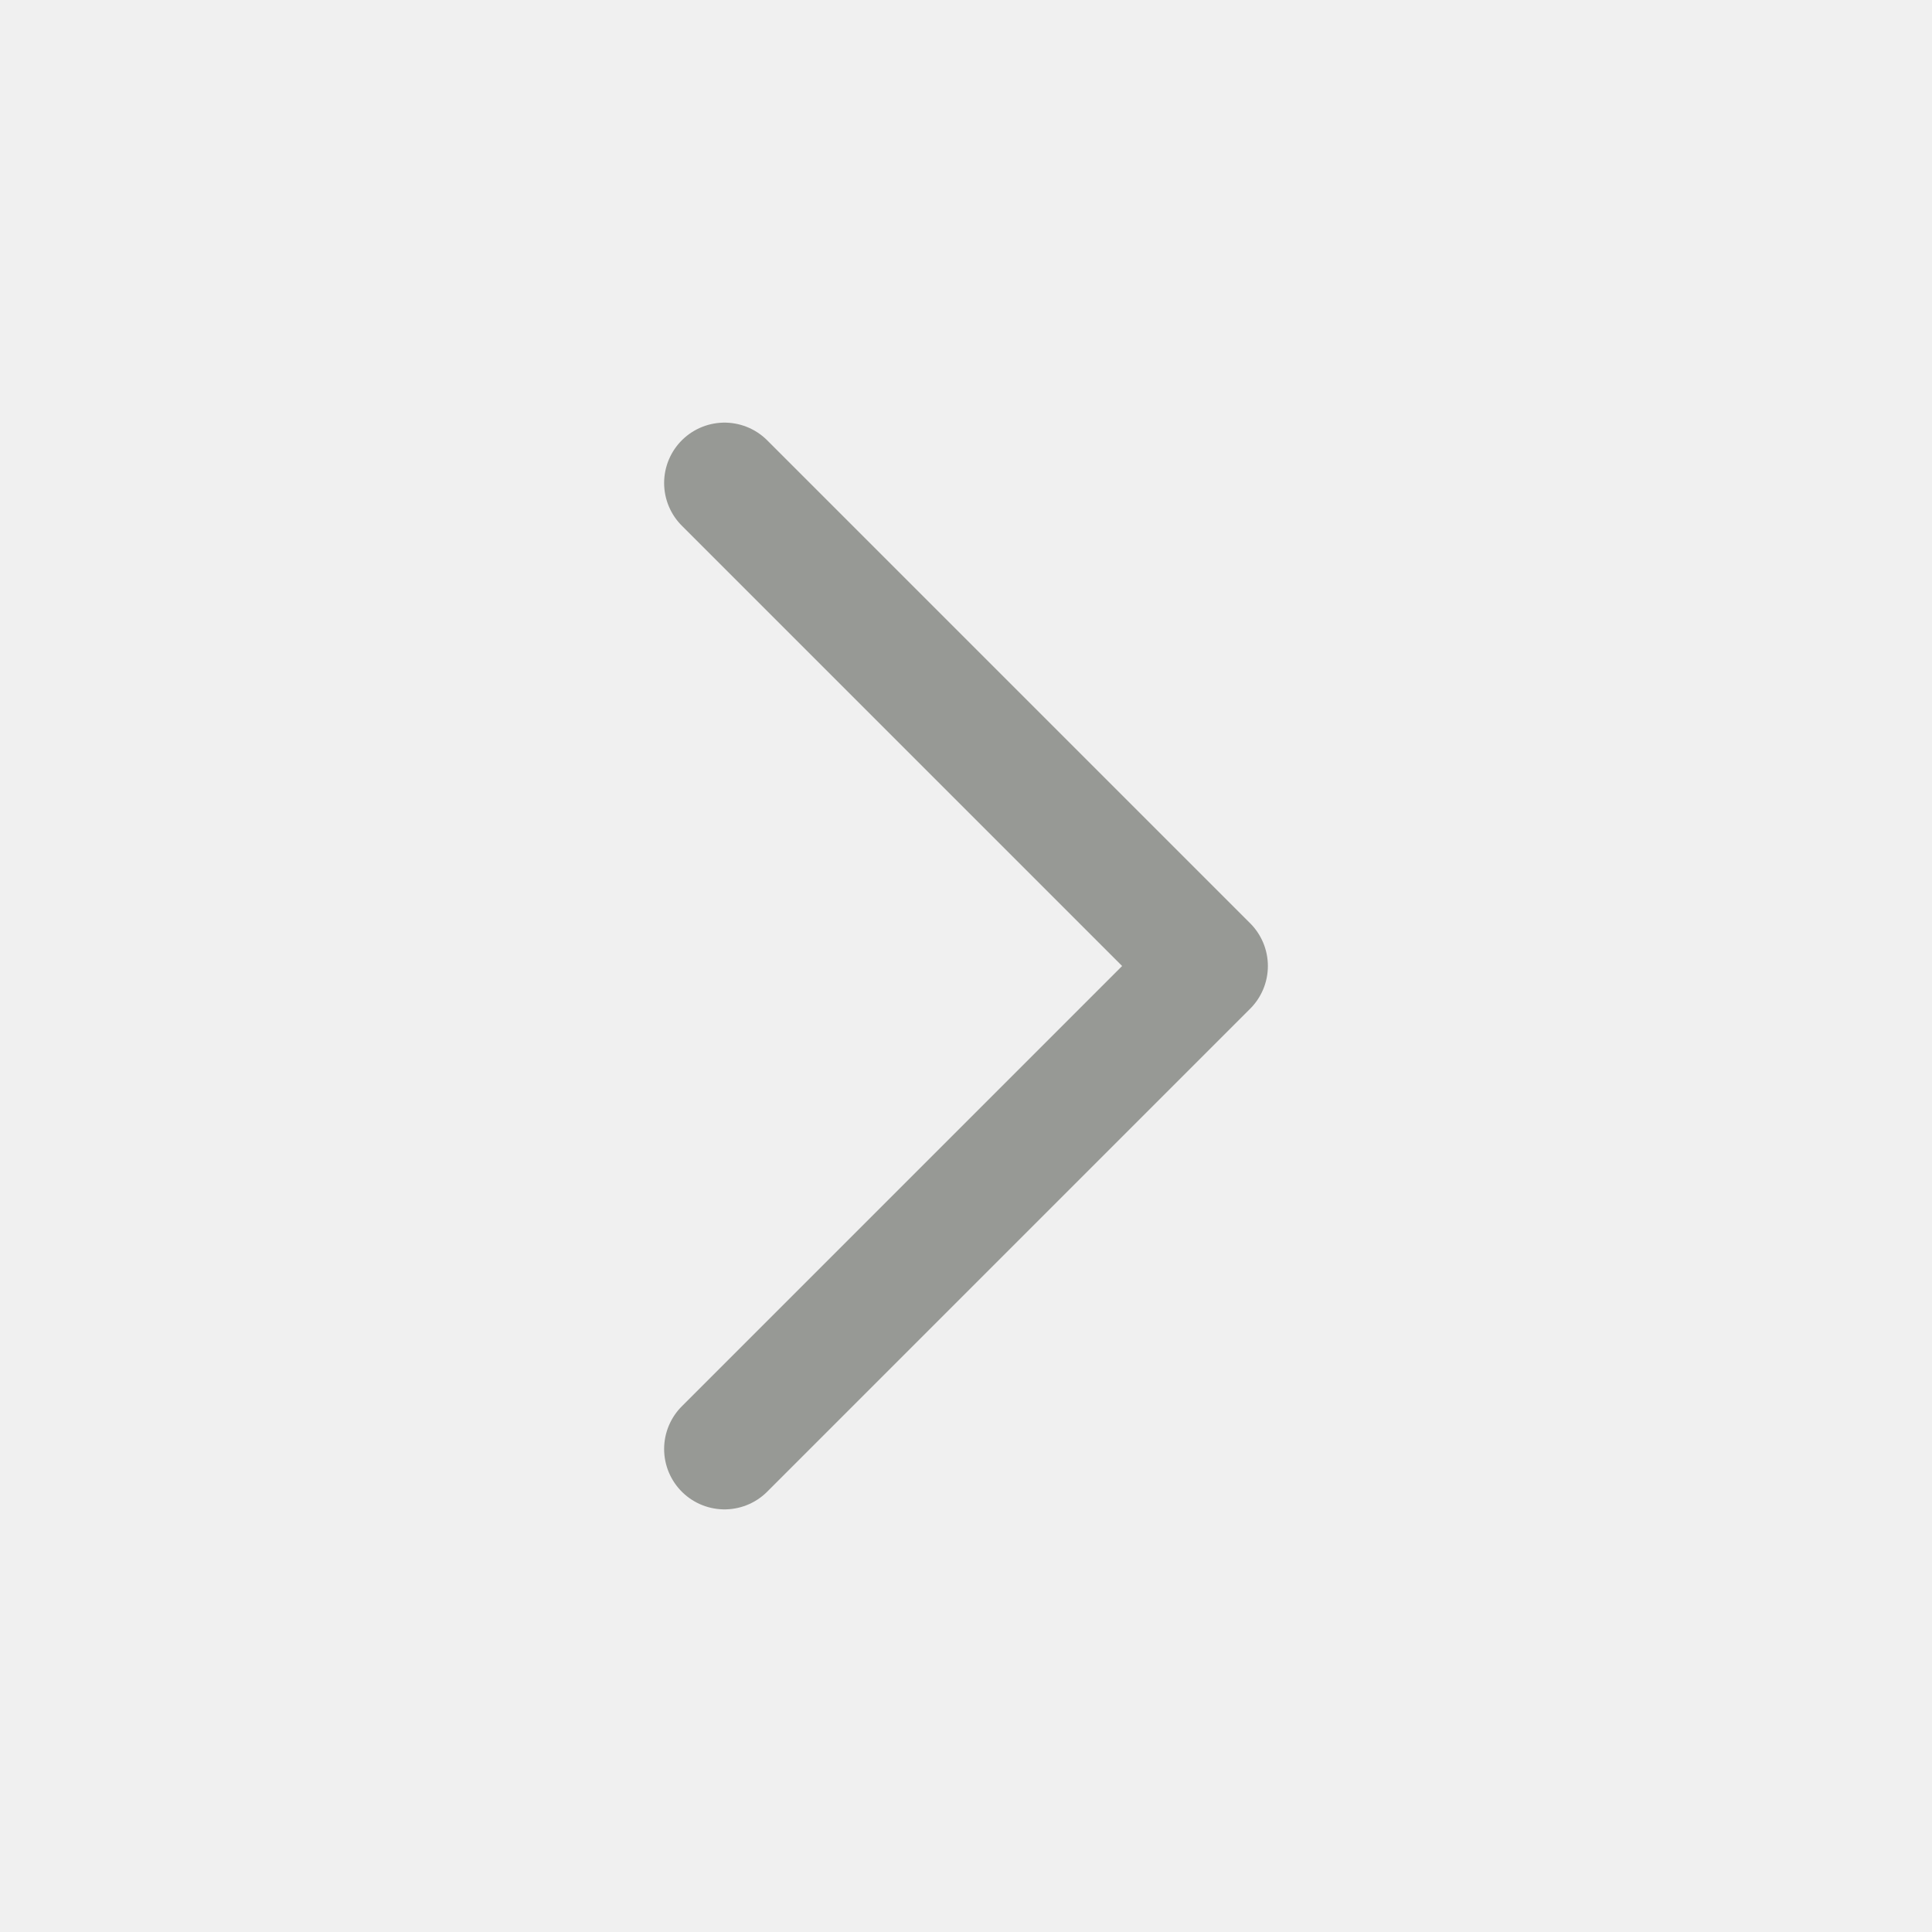
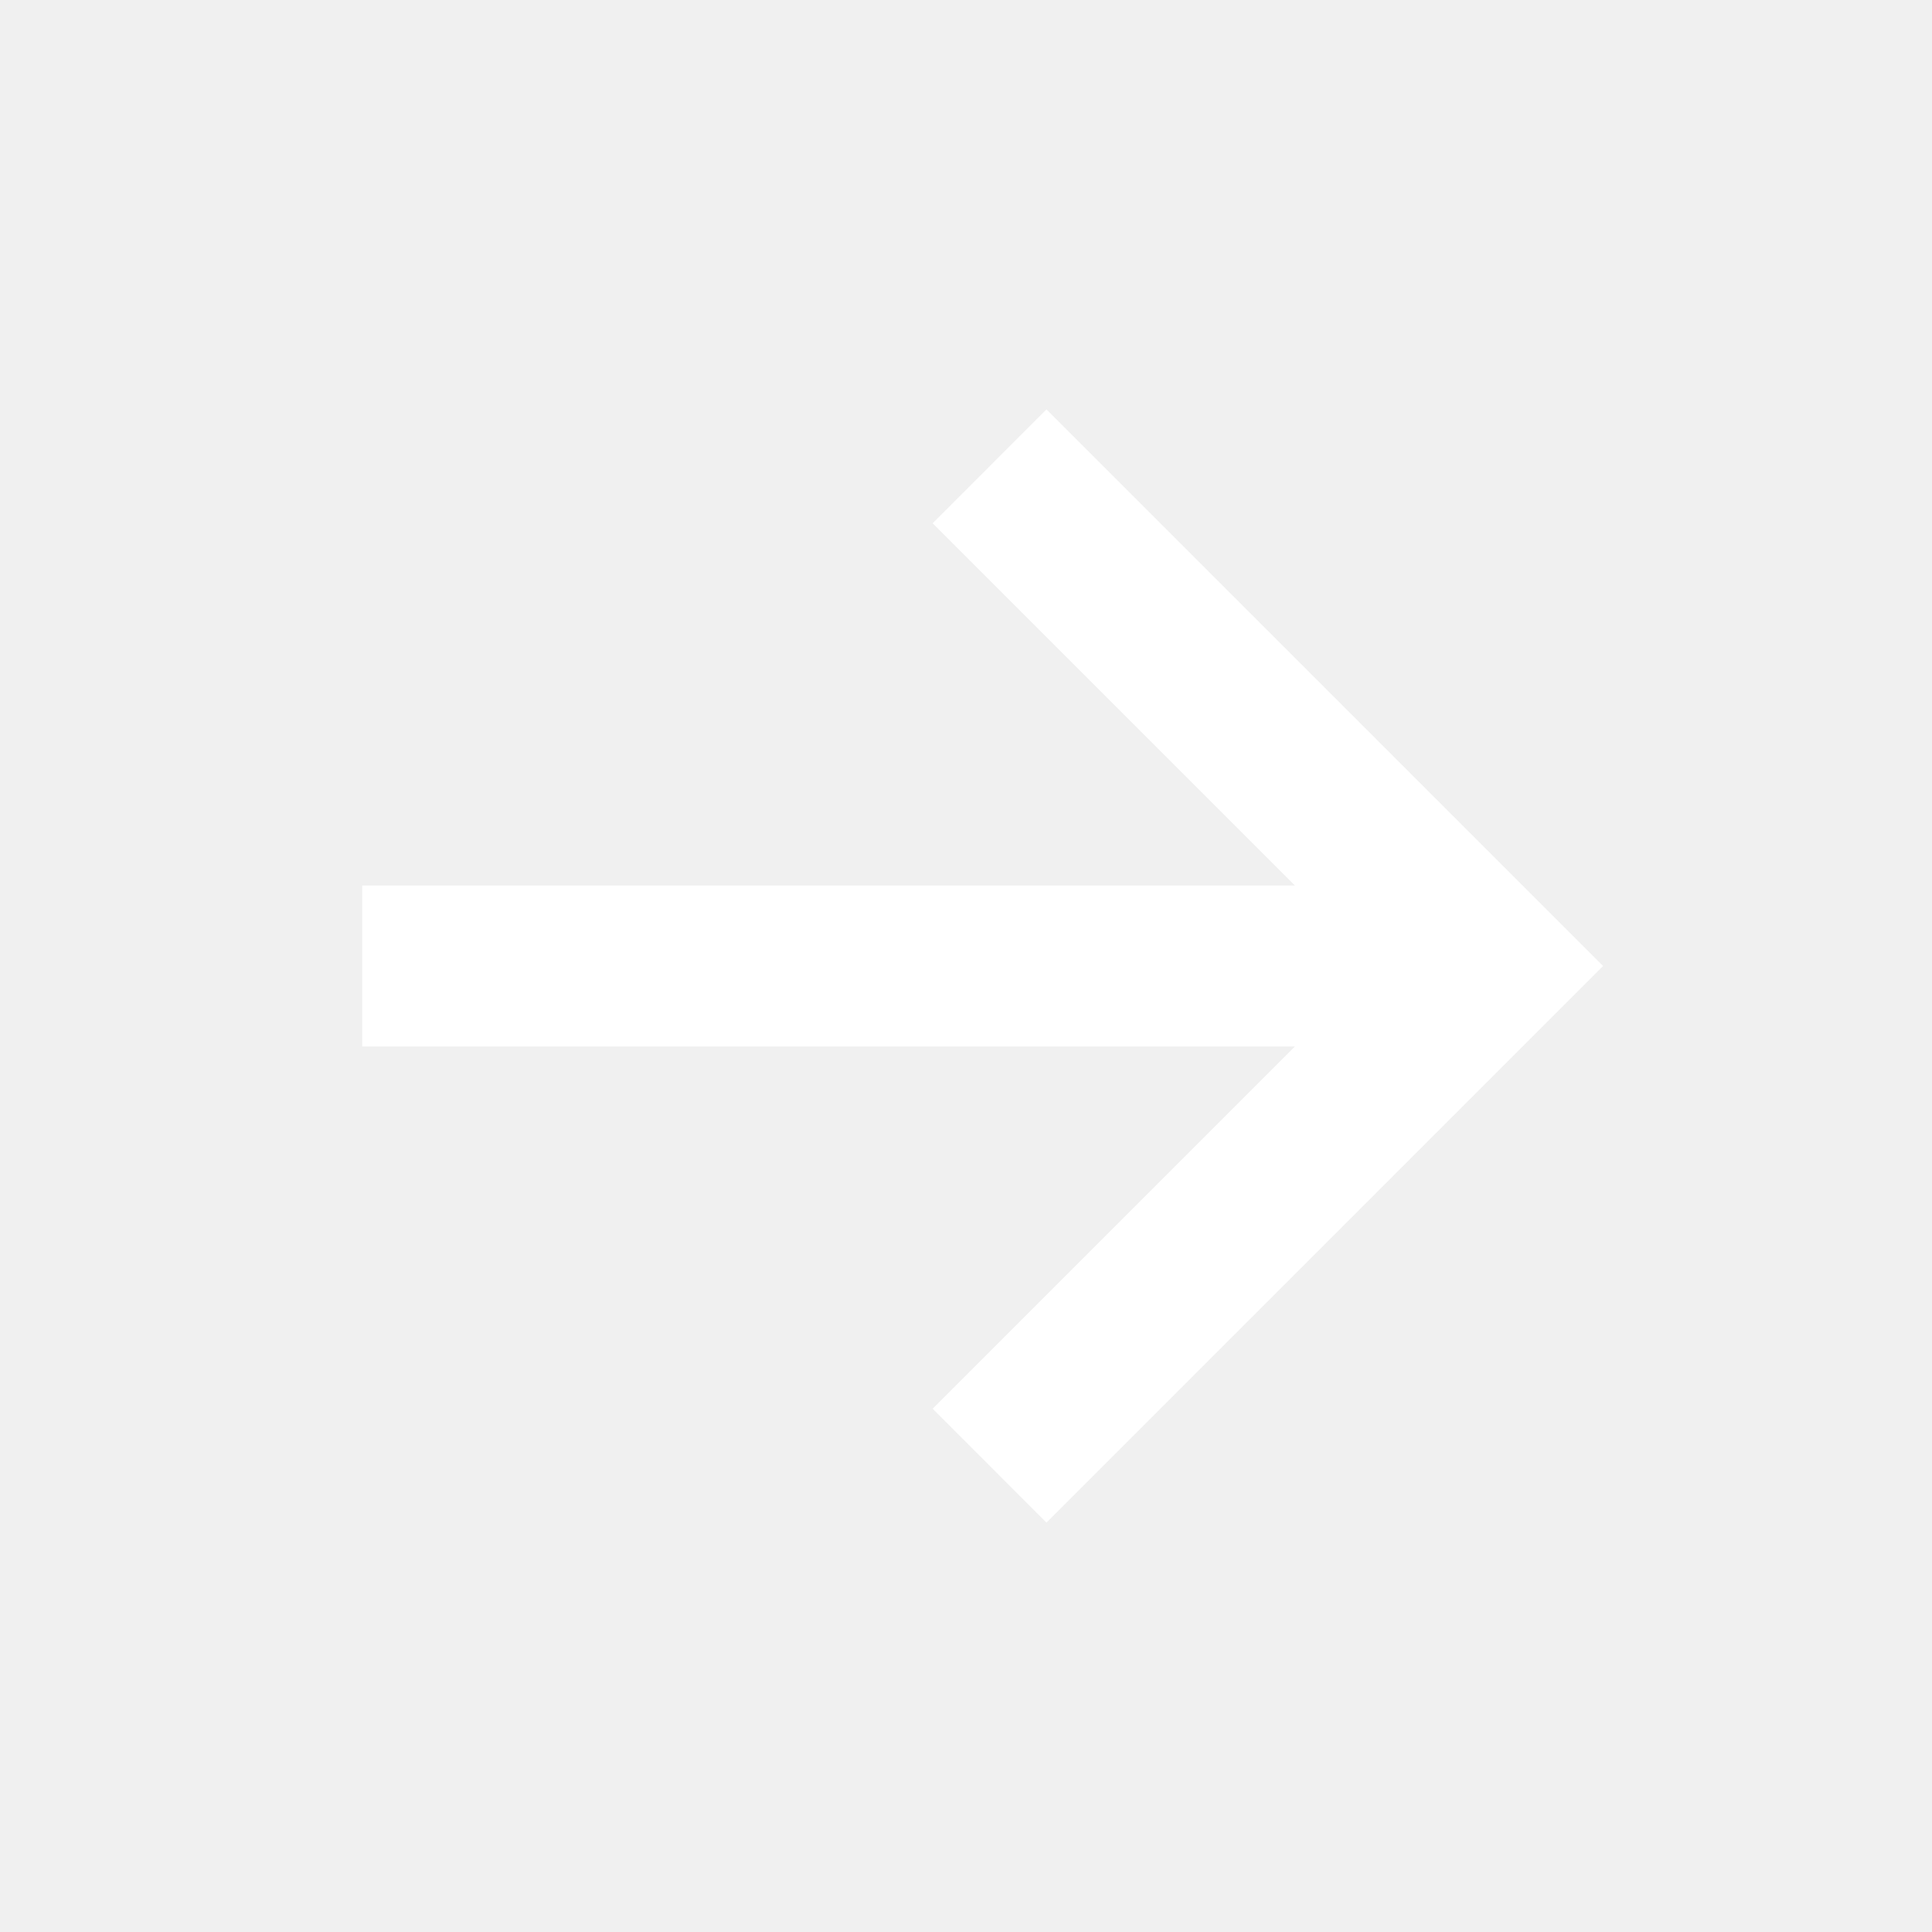
- <svg xmlns="http://www.w3.org/2000/svg" width="24" height="24" viewBox="0 0 24 24" fill="none">
-   <path d="M9 6L15 12L9 18" stroke="#979995" stroke-width="1.5" stroke-linecap="round" stroke-linejoin="round" />
+ <svg xmlns="http://www.w3.org/2000/svg" width="20" height="20" viewBox="0 0 20 20" fill="none">
+   <path d="M3.75 9.167H13.405L9.655 5.417L10.833 4.238L16.595 10L10.833 15.762L9.655 14.583L13.405 10.833H3.75V9.167Z" fill="white" />
</svg>
